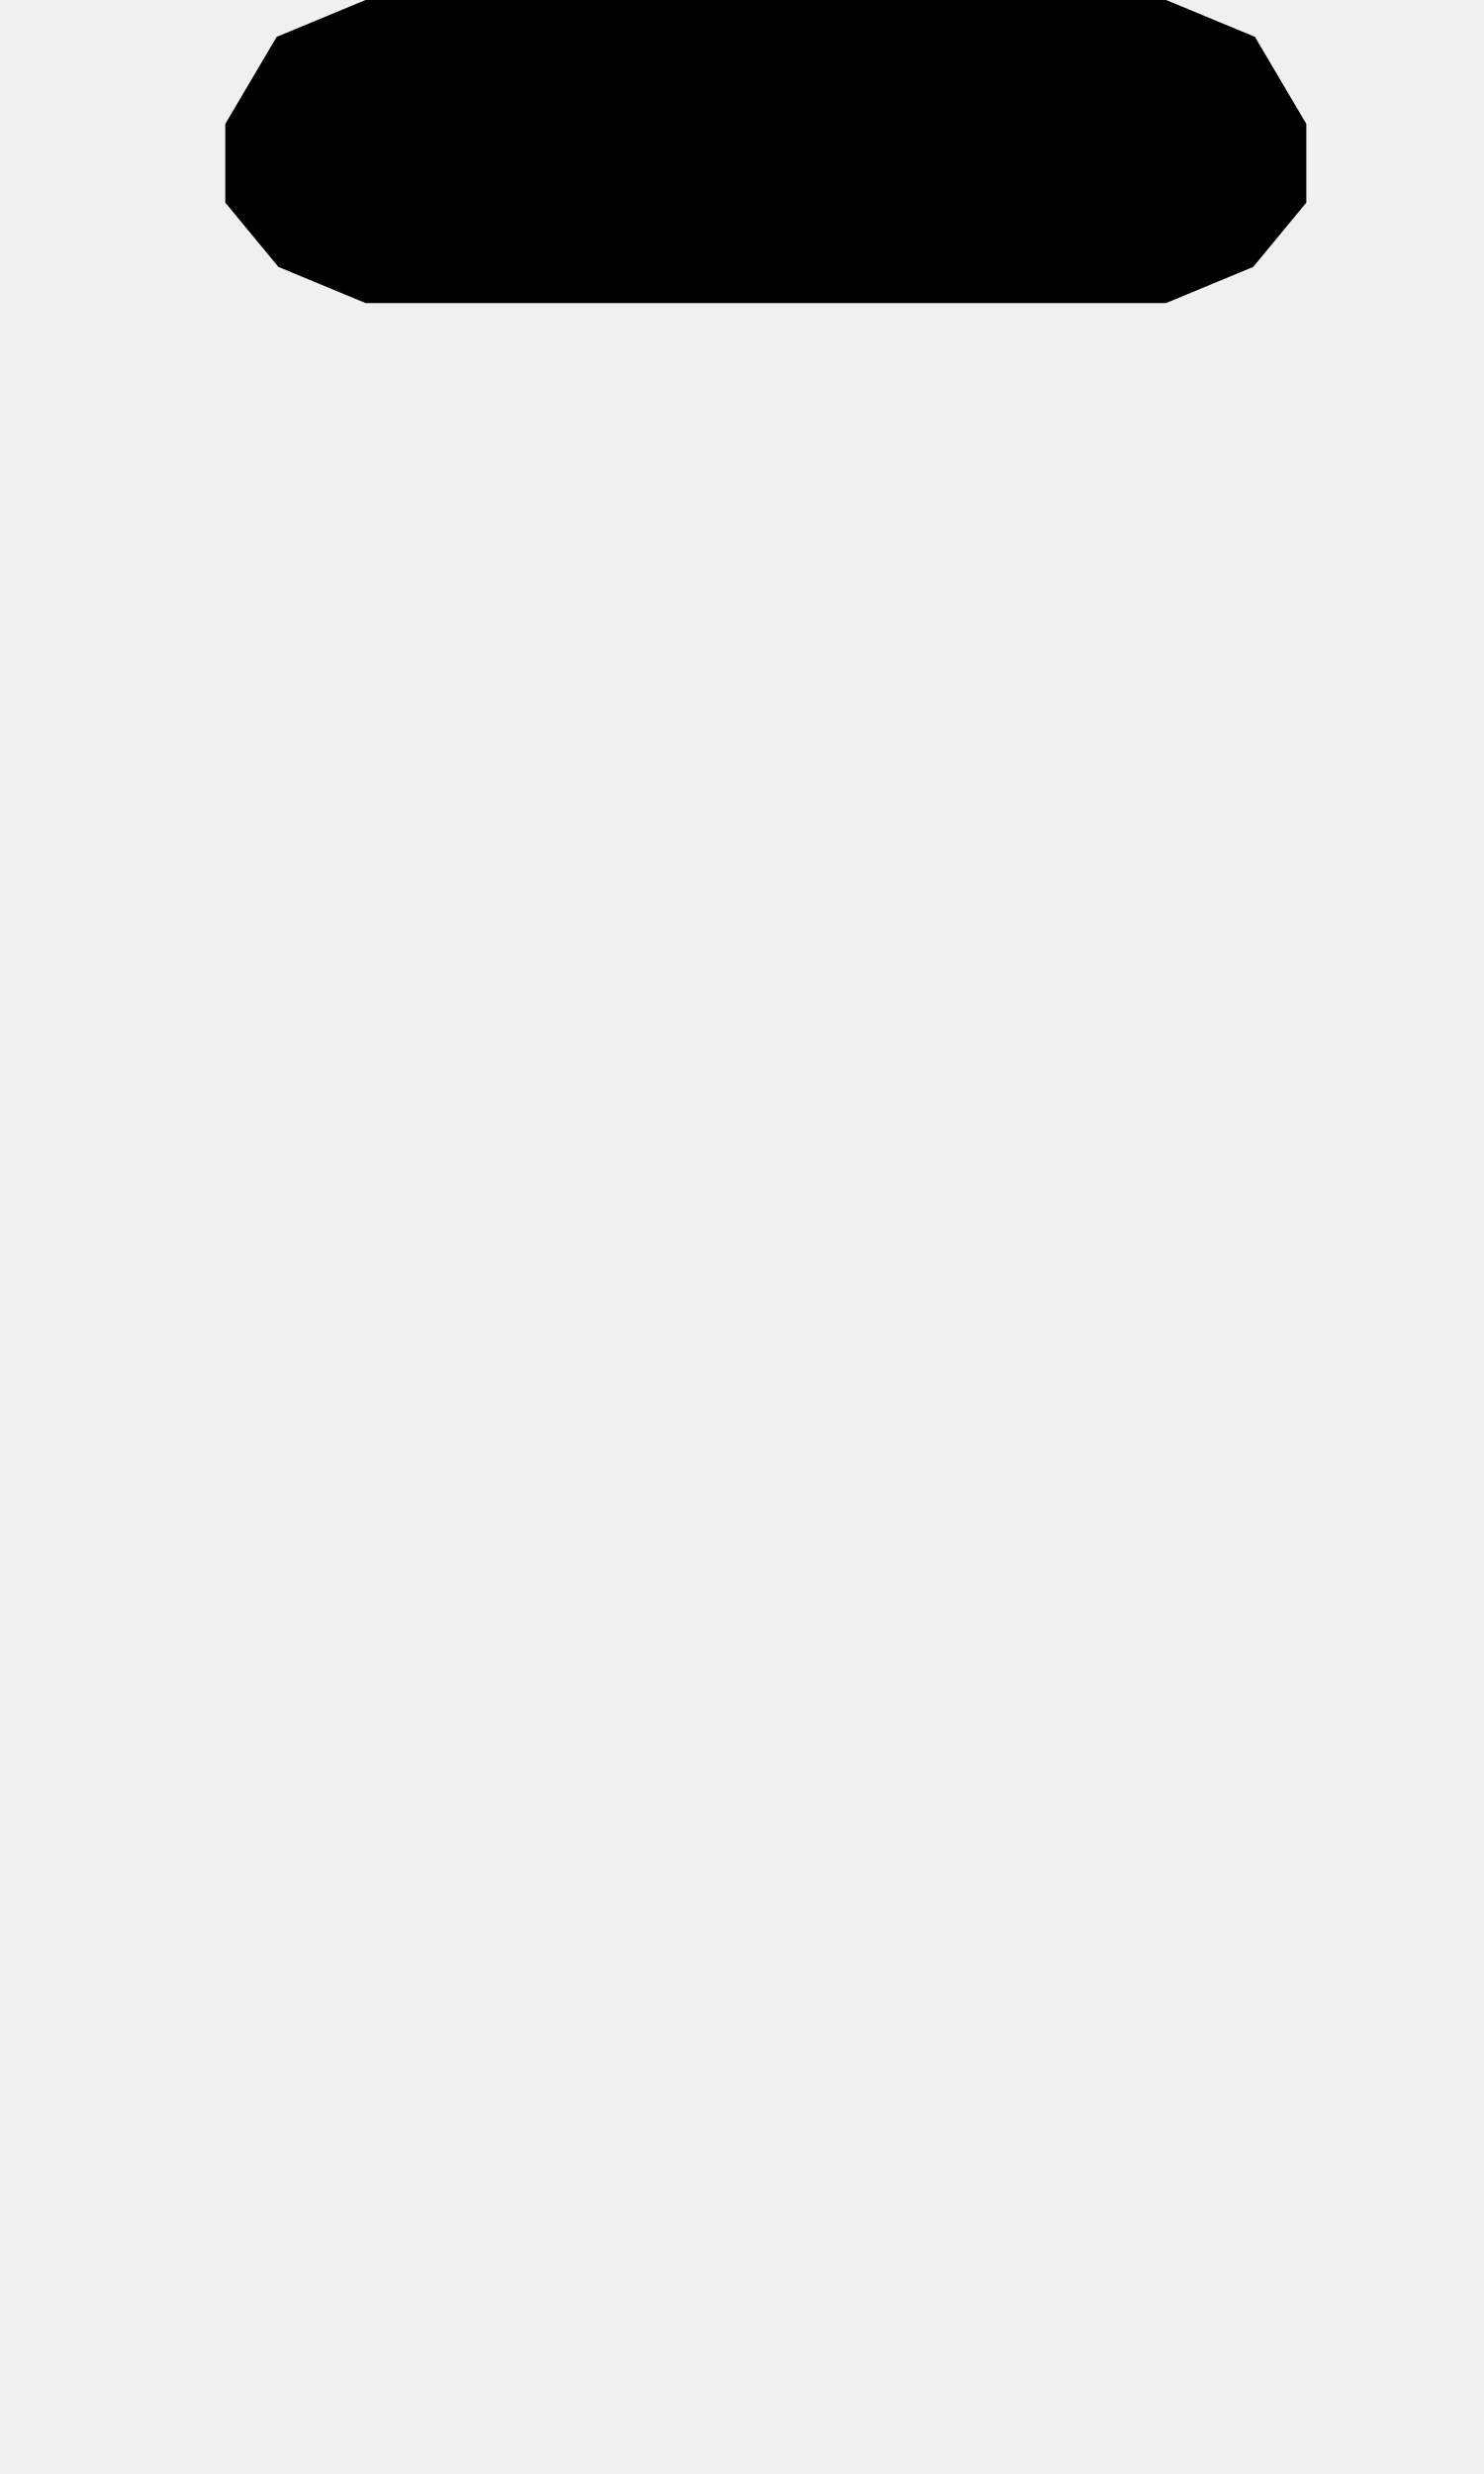
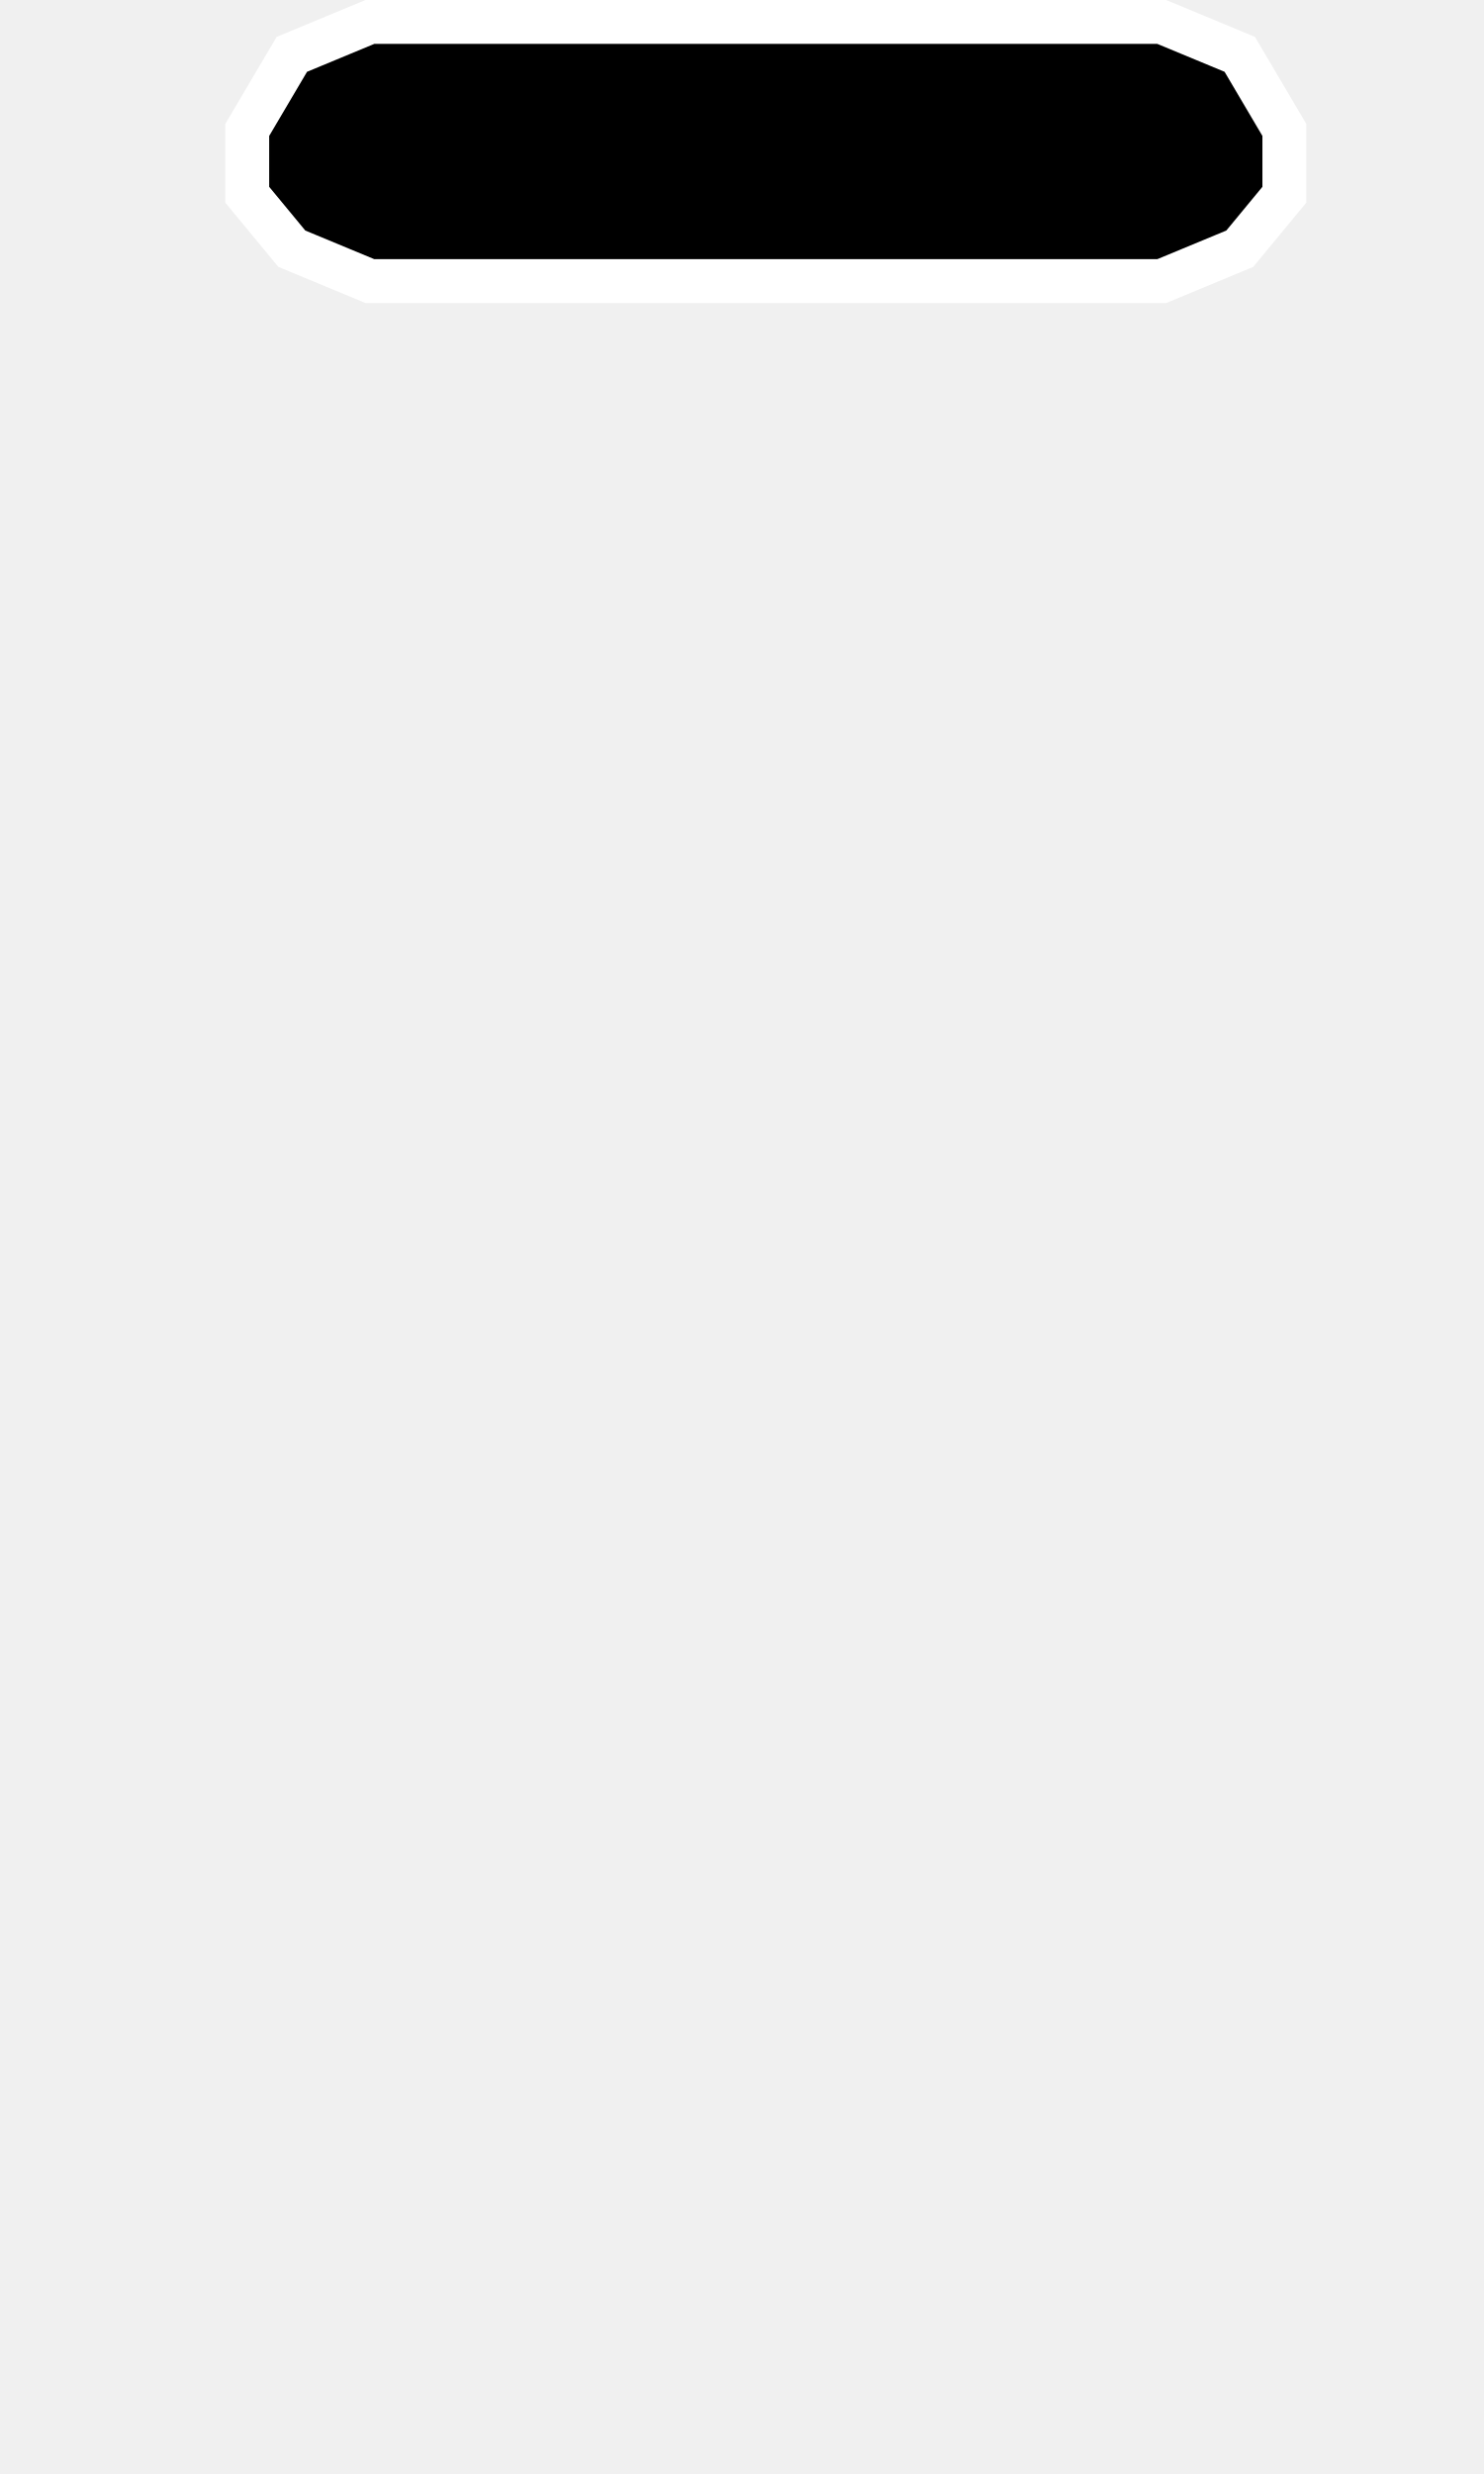
<svg xmlns="http://www.w3.org/2000/svg" width="90" height="150" id="svg6351" version="1.1">
  <defs id="defs6353" />
  <g id="layer1" transform="translate(0,-902.3622)">
-     <path style="fill:#000000;stroke:#000000;stroke-width:2.662;stroke-linecap:butt;stroke-linejoin:miter;stroke-miterlimit:4;stroke-opacity:1;stroke-dasharray:none;fill-opacity:1" d="m 22.433,903.693 -4.734,1.964 -2.705,4.583 0,3.928 2.705,3.274 4.734,1.964 48.021,0 4.734,-1.964 2.705,-3.274 0,-3.928 -2.705,-4.583 -4.734,-1.964 z" id="path5323" />
+     <path style="fill:#000000;stroke:#ffffff;stroke-width:2.662;stroke-linecap:butt;stroke-linejoin:miter;stroke-miterlimit:4;stroke-opacity:1;stroke-dasharray:none;fill-opacity:1" d="m 22.433,903.693 -4.734,1.964 -2.705,4.583 0,3.928 2.705,3.274 4.734,1.964 48.021,0 4.734,-1.964 2.705,-3.274 0,-3.928 -2.705,-4.583 -4.734,-1.964 z" id="path5323" />
  </g>
</svg>
